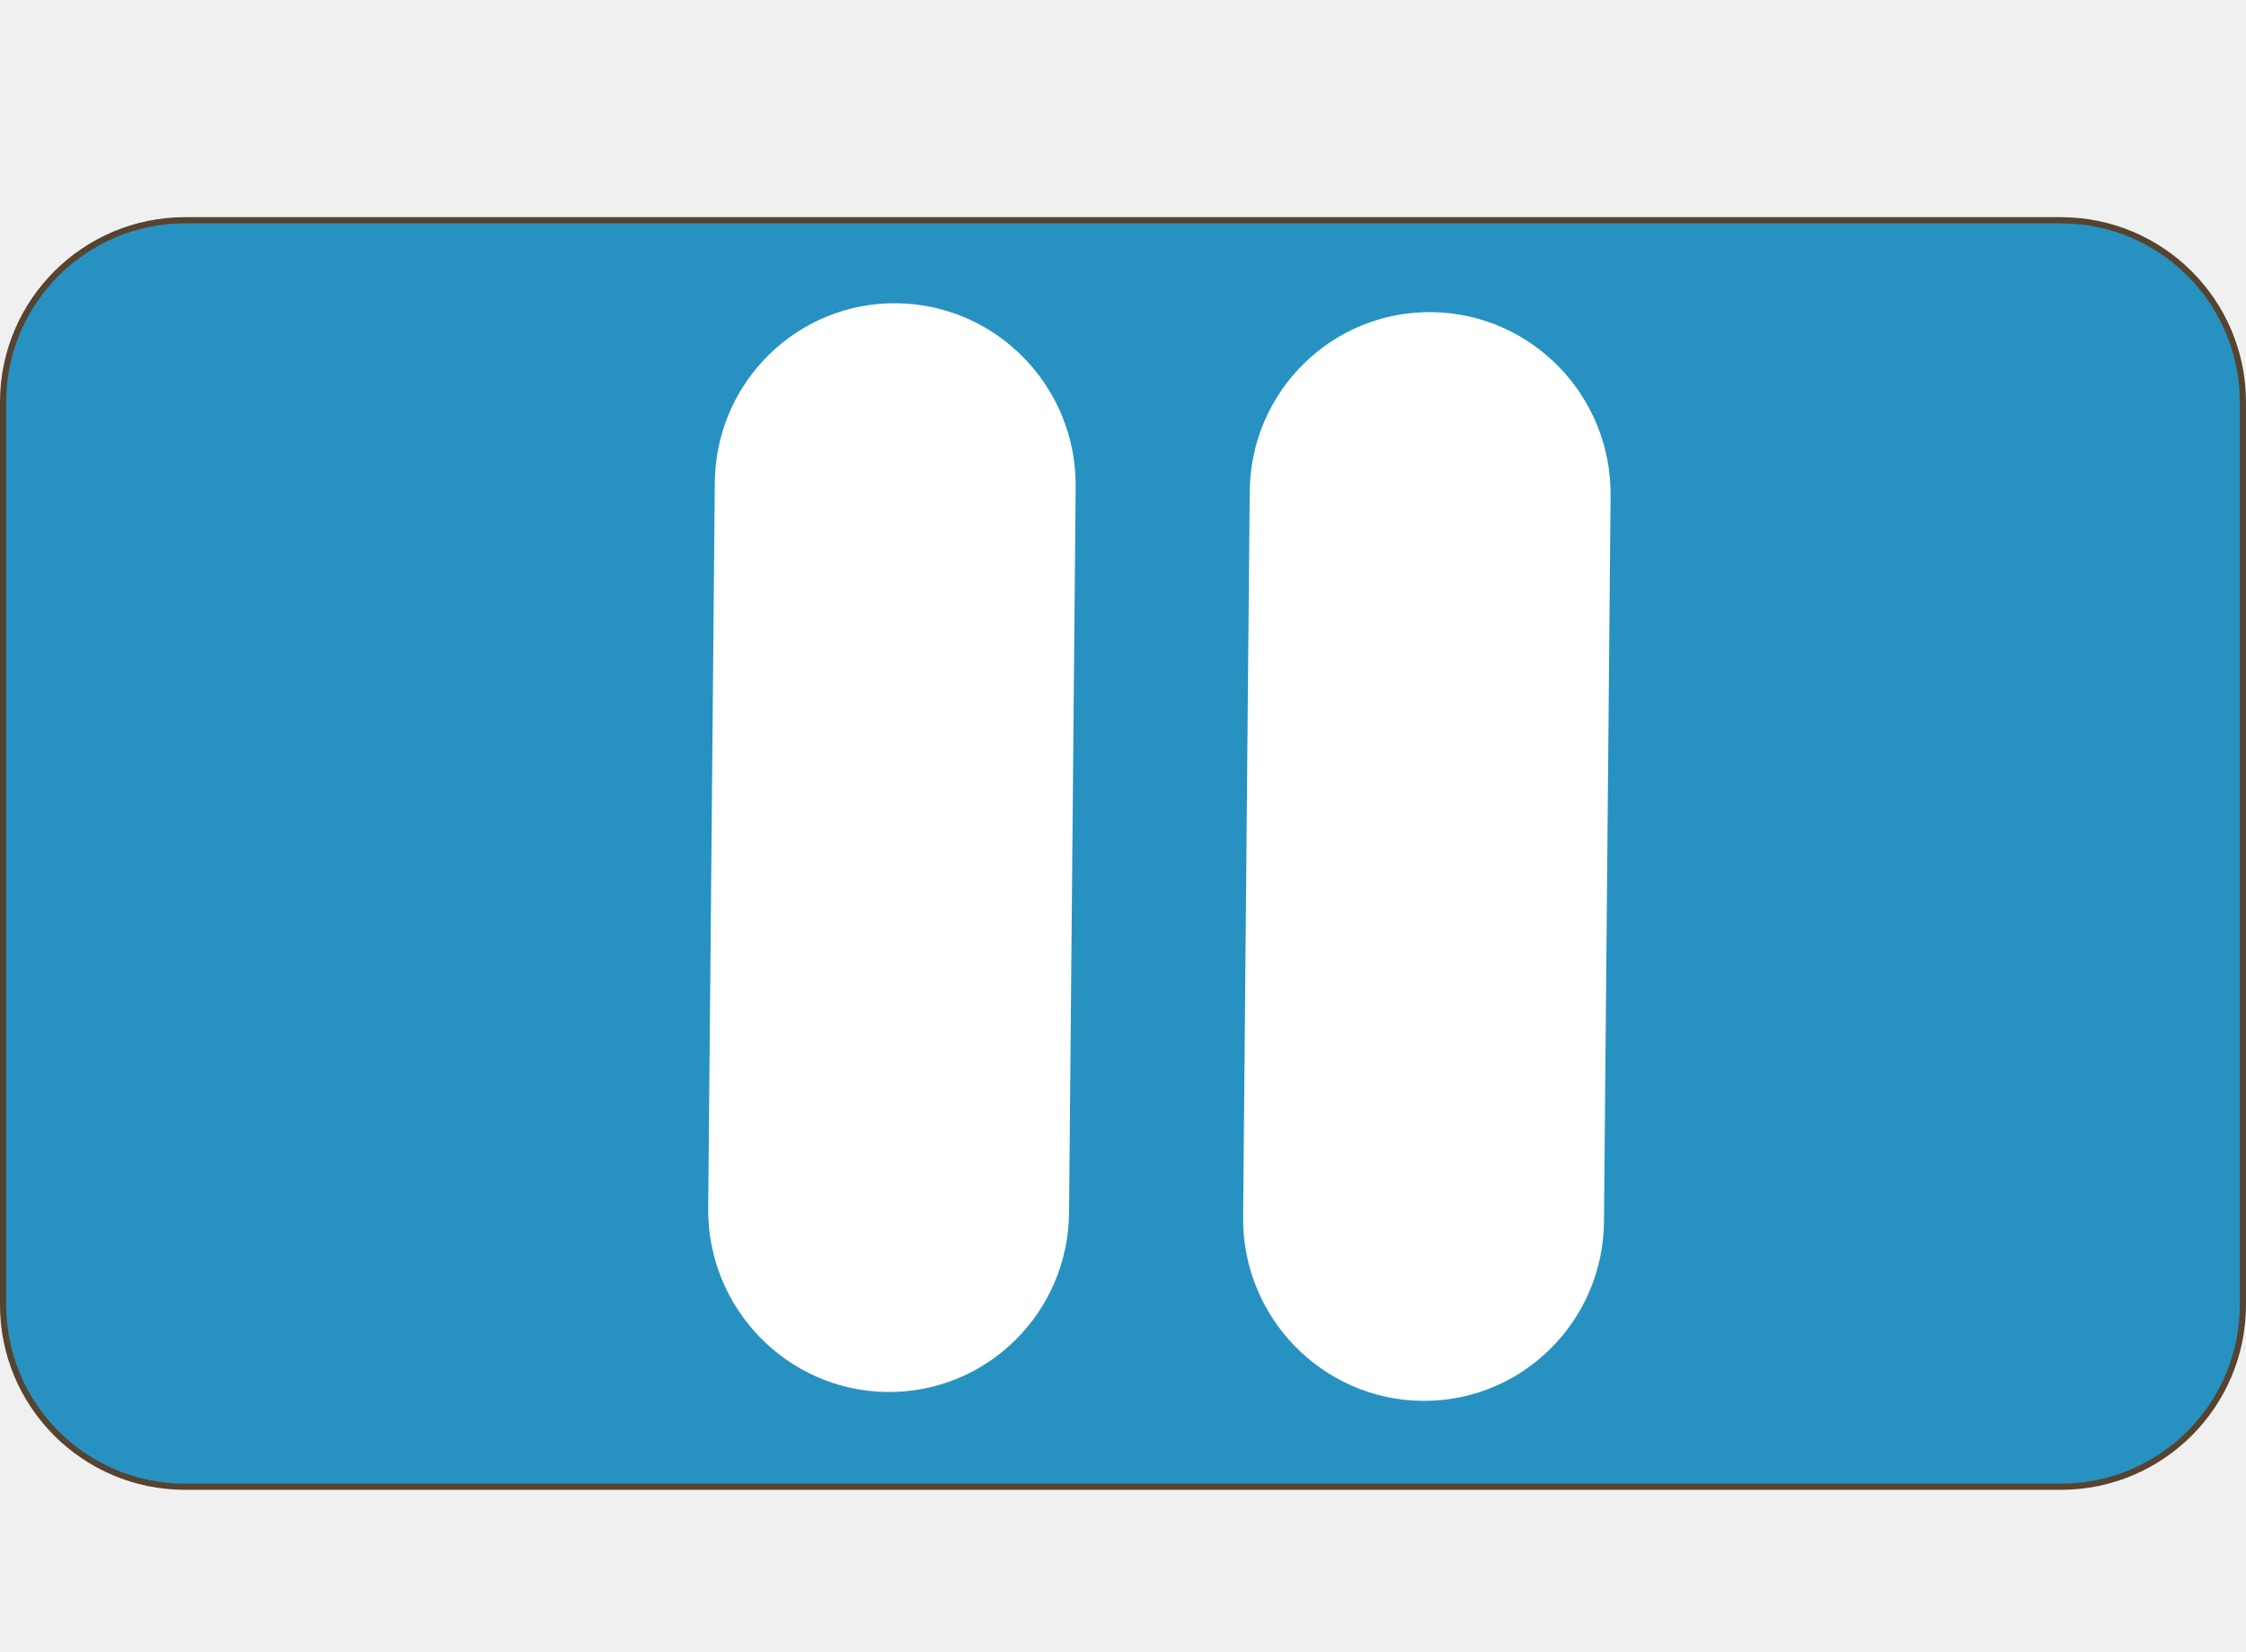
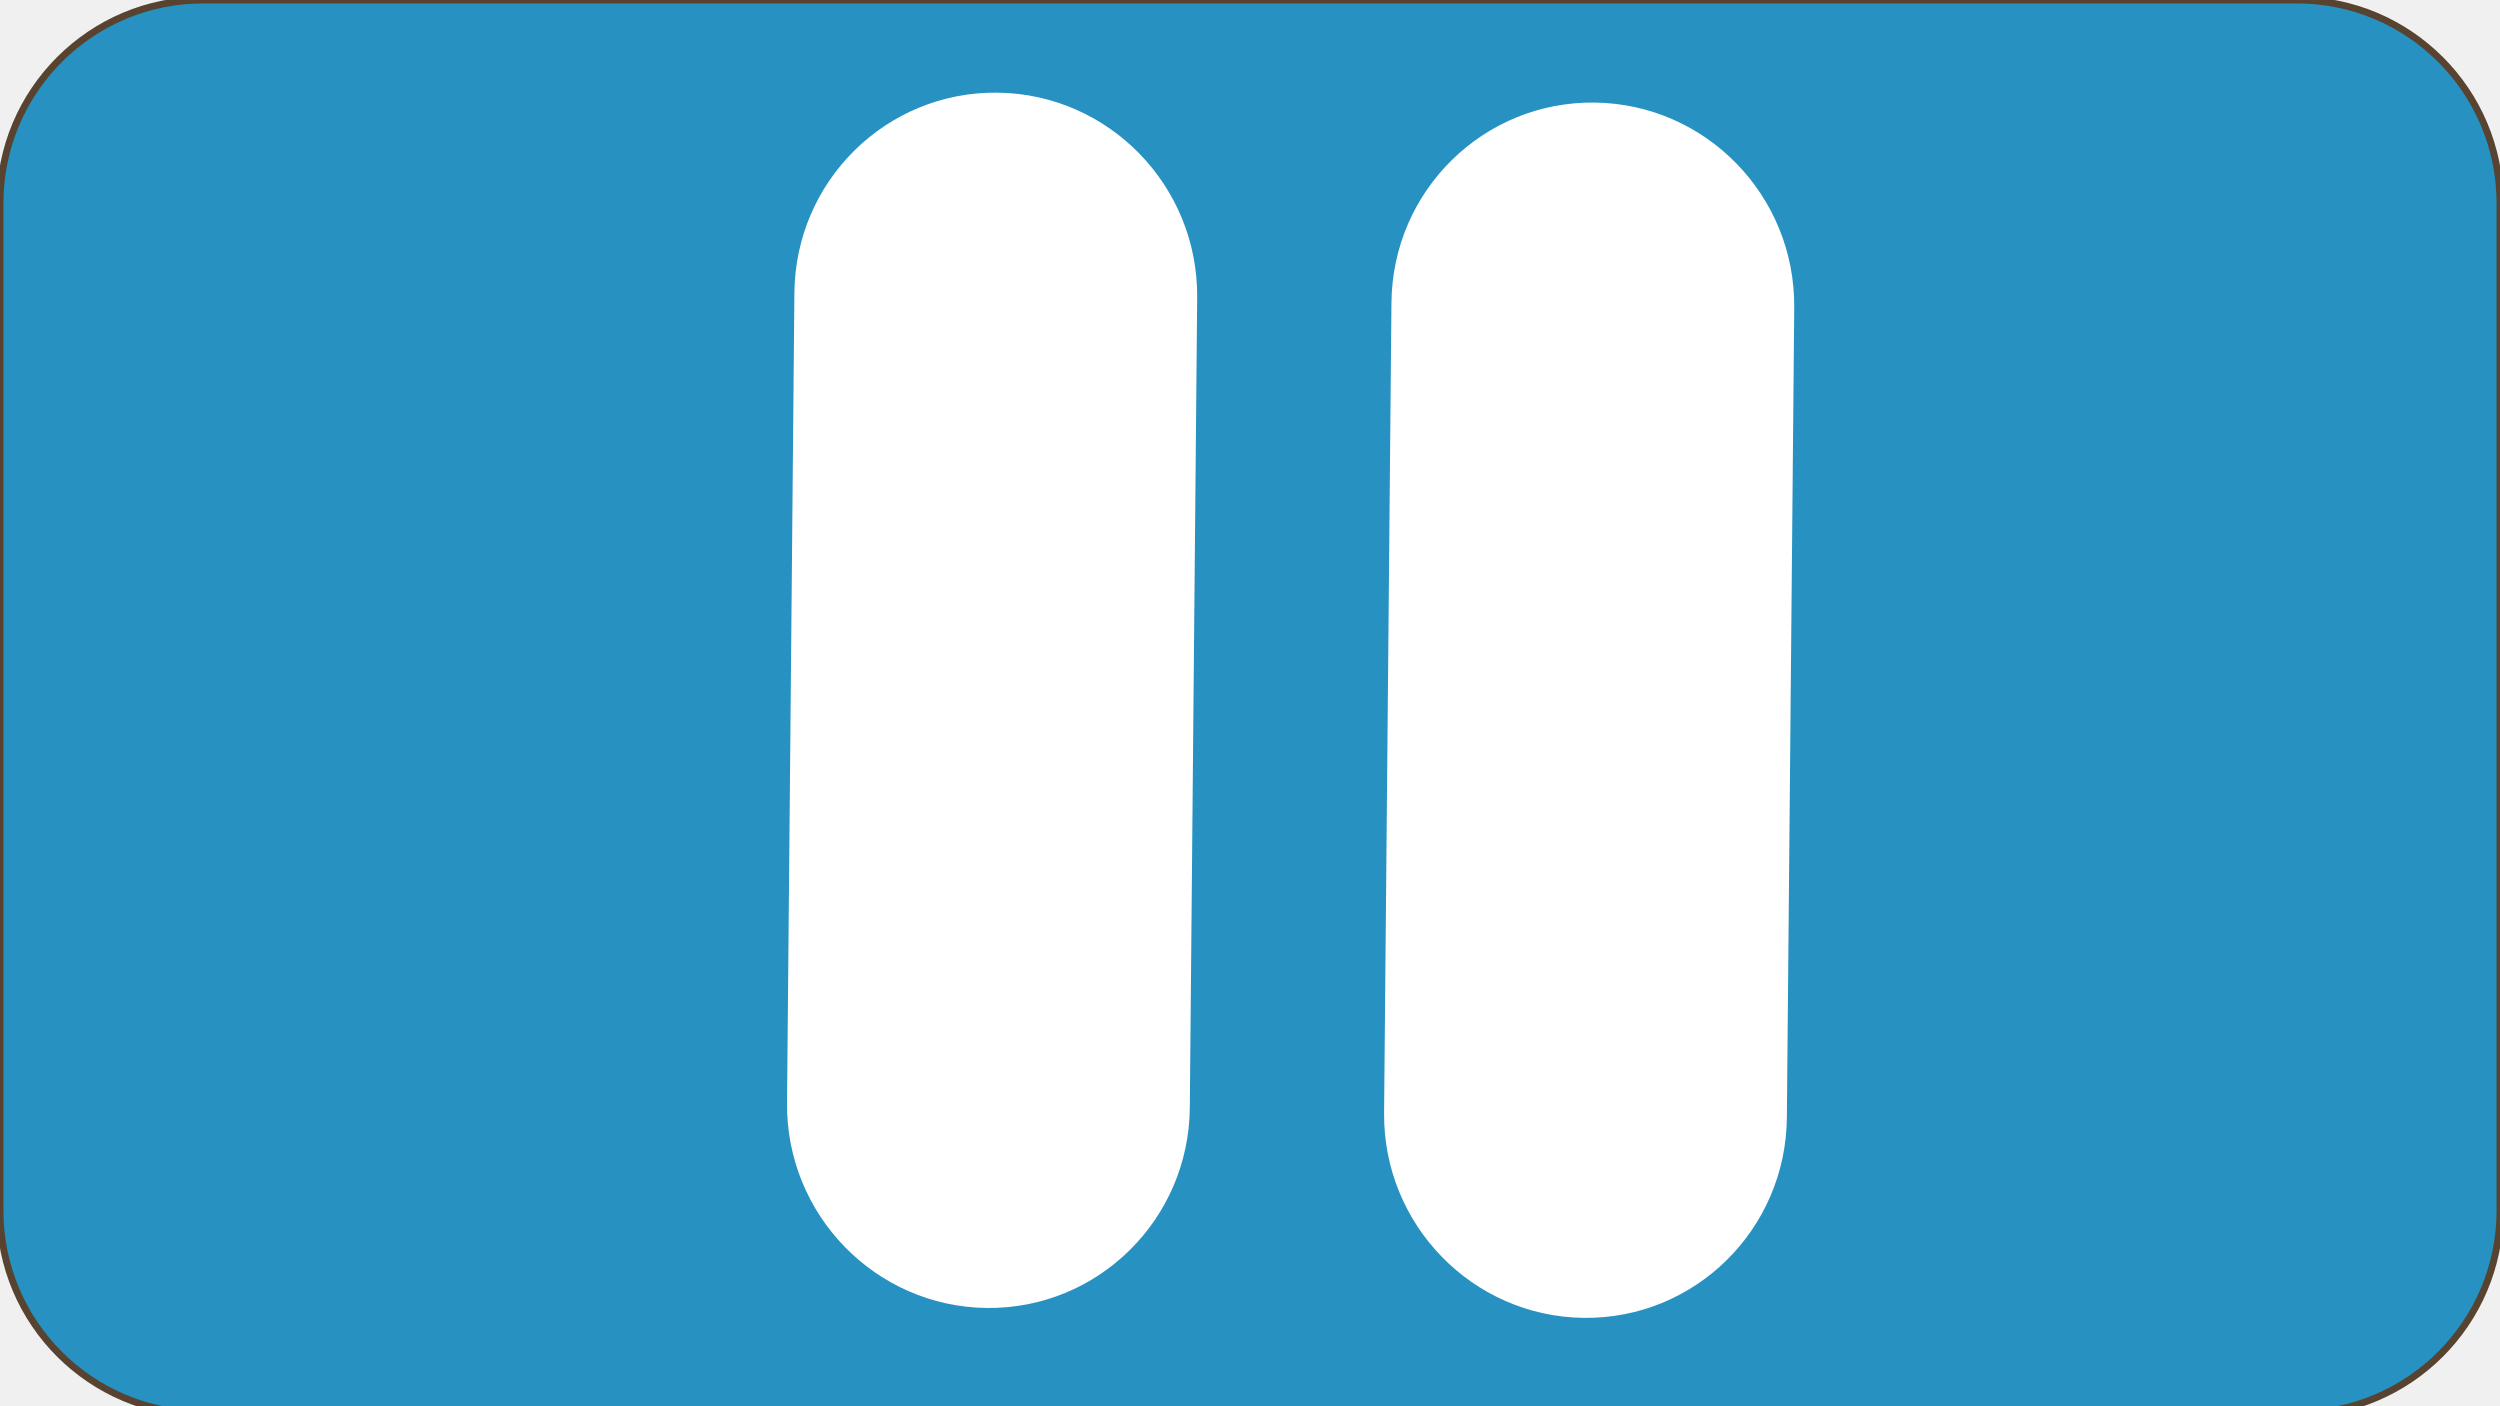
- <svg xmlns="http://www.w3.org/2000/svg" width="63.644mm" height="46.805mm" viewBox="0 0 63.644 46.805" version="1.1" id="svg978">
+ <svg xmlns="http://www.w3.org/2000/svg" width="63.469mm" height="35.681mm" viewBox="0 0 63.469 35.681" version="1.1" id="svg978">
  <defs id="defs972">
    <clipPath clipPathUnits="userSpaceOnUse" id="clipPath982-1">
      <rect style="fill:#ffffff;fill-opacity:1;stroke:#57432f;stroke-opacity:1" id="rect984-9" width="71.517" height="142.093" x="93.631" y="84.574" clip-path="none" />
    </clipPath>
    <clipPath clipPathUnits="userSpaceOnUse" id="clipPath982-1-7">
      <rect style="fill:#ffffff;fill-opacity:1;stroke:#57432f;stroke-opacity:1" id="rect984-9-5" width="71.517" height="142.093" x="93.631" y="84.574" clip-path="none" />
    </clipPath>
  </defs>
-   <g id="layer1" transform="translate(-4.46383,-124.8641)">
+   <g id="layer1" transform="translate(-4.551006,-131.1059)">
    <rect style="fill:#2792c1;fill-opacity:1;stroke:#57432f;stroke-width:0.175;stroke-opacity:1" id="rect69-1" width="63.469" height="35.891" x="4.551" y="131.106" ry="5.158" />
    <g id="g939-7" transform="matrix(0.3256291,0.00400375,-0.00297774,0.3275491,4.454048,97.19897)" clip-path="url(#clipPath982-1)" style="fill:#ffffff">
      <g id="g881-9" style="fill:#ffffff">
        <g id="_x33_58._Pause-2" style="fill:#ffffff">
          <g id="g878-6" style="fill:#ffffff">
            <path id="path876-0" d="m 125.632,109.931 c -8.666,0 -15.701,7.027 -15.701,15.701 v 62.793 c 0,8.668 7.035,15.701 15.701,15.701 8.666,0 15.701,-7.033 15.701,-15.701 v -62.793 c 0,-8.682 -7.035,-15.701 -15.701,-15.701 z M 293.002,78.529 C 249.646,3.434 153.618,-22.298 78.529,21.066 3.434,64.417 -22.298,160.44 21.066,235.532 c 43.35,75.095 139.375,100.83 214.465,57.47 75.096,-43.364 100.832,-139.384 57.471,-214.473 z M 219.834,265.8 C 159.767,300.492 82.94,279.906 48.258,219.827 13.568,159.76 34.161,82.933 94.23,48.259 154.301,13.569 231.124,34.153 265.808,94.23 300.493,154.305 279.906,231.115 219.834,265.8 Z M 188.432,109.931 c -8.664,0 -15.701,7.027 -15.701,15.701 v 62.793 c 0,8.668 7.037,15.709 15.701,15.709 8.668,0 15.701,-7.033 15.701,-15.709 v -62.793 c 0,-8.682 -7.033,-15.701 -15.701,-15.701 z" style="fill:#ffffff" />
          </g>
        </g>
      </g>
      <g id="g883-4" style="fill:#ffffff" />
      <g id="g885-1" style="fill:#ffffff" />
      <g id="g887-1" style="fill:#ffffff" />
      <g id="g889-5" style="fill:#ffffff" />
      <g id="g891-6" style="fill:#ffffff" />
      <g id="g893-5" style="fill:#ffffff" />
      <g id="g895-5" style="fill:#ffffff" />
      <g id="g897-4" style="fill:#ffffff" />
      <g id="g899-8" style="fill:#ffffff" />
      <g id="g901-1" style="fill:#ffffff" />
      <g id="g903-6" style="fill:#ffffff" />
      <g id="g905-7" style="fill:#ffffff" />
      <g id="g907-0" style="fill:#ffffff" />
      <g id="g909-4" style="fill:#ffffff" />
      <g id="g911-3" style="fill:#ffffff" />
    </g>
    <g id="g939-7-4" transform="matrix(0.3256291,0.00400375,-0.00297774,0.3275491,-10.70379,96.94753)" clip-path="url(#clipPath982-1-7)" style="fill:#ffffff">
      <g id="g881-9-5" style="fill:#ffffff">
        <g id="_x33_58._Pause-2-1" style="fill:#ffffff">
          <g id="g878-6-2" style="fill:#ffffff">
            <path id="path876-0-8" d="m 125.632,109.931 c -8.666,0 -15.701,7.027 -15.701,15.701 v 62.793 c 0,8.668 7.035,15.701 15.701,15.701 8.666,0 15.701,-7.033 15.701,-15.701 v -62.793 c 0,-8.682 -7.035,-15.701 -15.701,-15.701 z M 293.002,78.529 C 249.646,3.434 153.618,-22.298 78.529,21.066 3.434,64.417 -22.298,160.44 21.066,235.532 c 43.35,75.095 139.375,100.83 214.465,57.47 75.096,-43.364 100.832,-139.384 57.471,-214.473 z M 219.834,265.8 C 159.767,300.492 82.94,279.906 48.258,219.827 13.568,159.76 34.161,82.933 94.23,48.259 154.301,13.569 231.124,34.153 265.808,94.23 300.493,154.305 279.906,231.115 219.834,265.8 Z M 188.432,109.931 c -8.664,0 -15.701,7.027 -15.701,15.701 v 62.793 c 0,8.668 7.037,15.709 15.701,15.709 8.668,0 15.701,-7.033 15.701,-15.709 v -62.793 c 0,-8.682 -7.033,-15.701 -15.701,-15.701 z" style="fill:#ffffff" />
          </g>
        </g>
      </g>
      <g id="g883-4-2" style="fill:#ffffff" />
      <g id="g885-1-2" style="fill:#ffffff" />
      <g id="g887-1-6" style="fill:#ffffff" />
      <g id="g889-5-5" style="fill:#ffffff" />
      <g id="g891-6-5" style="fill:#ffffff" />
      <g id="g893-5-1" style="fill:#ffffff" />
      <g id="g895-5-1" style="fill:#ffffff" />
      <g id="g897-4-2" style="fill:#ffffff" />
      <g id="g899-8-7" style="fill:#ffffff" />
      <g id="g901-1-3" style="fill:#ffffff" />
      <g id="g903-6-5" style="fill:#ffffff" />
      <g id="g905-7-1" style="fill:#ffffff" />
      <g id="g907-0-3" style="fill:#ffffff" />
      <g id="g909-4-4" style="fill:#ffffff" />
      <g id="g911-3-8" style="fill:#ffffff" />
    </g>
  </g>
</svg>
